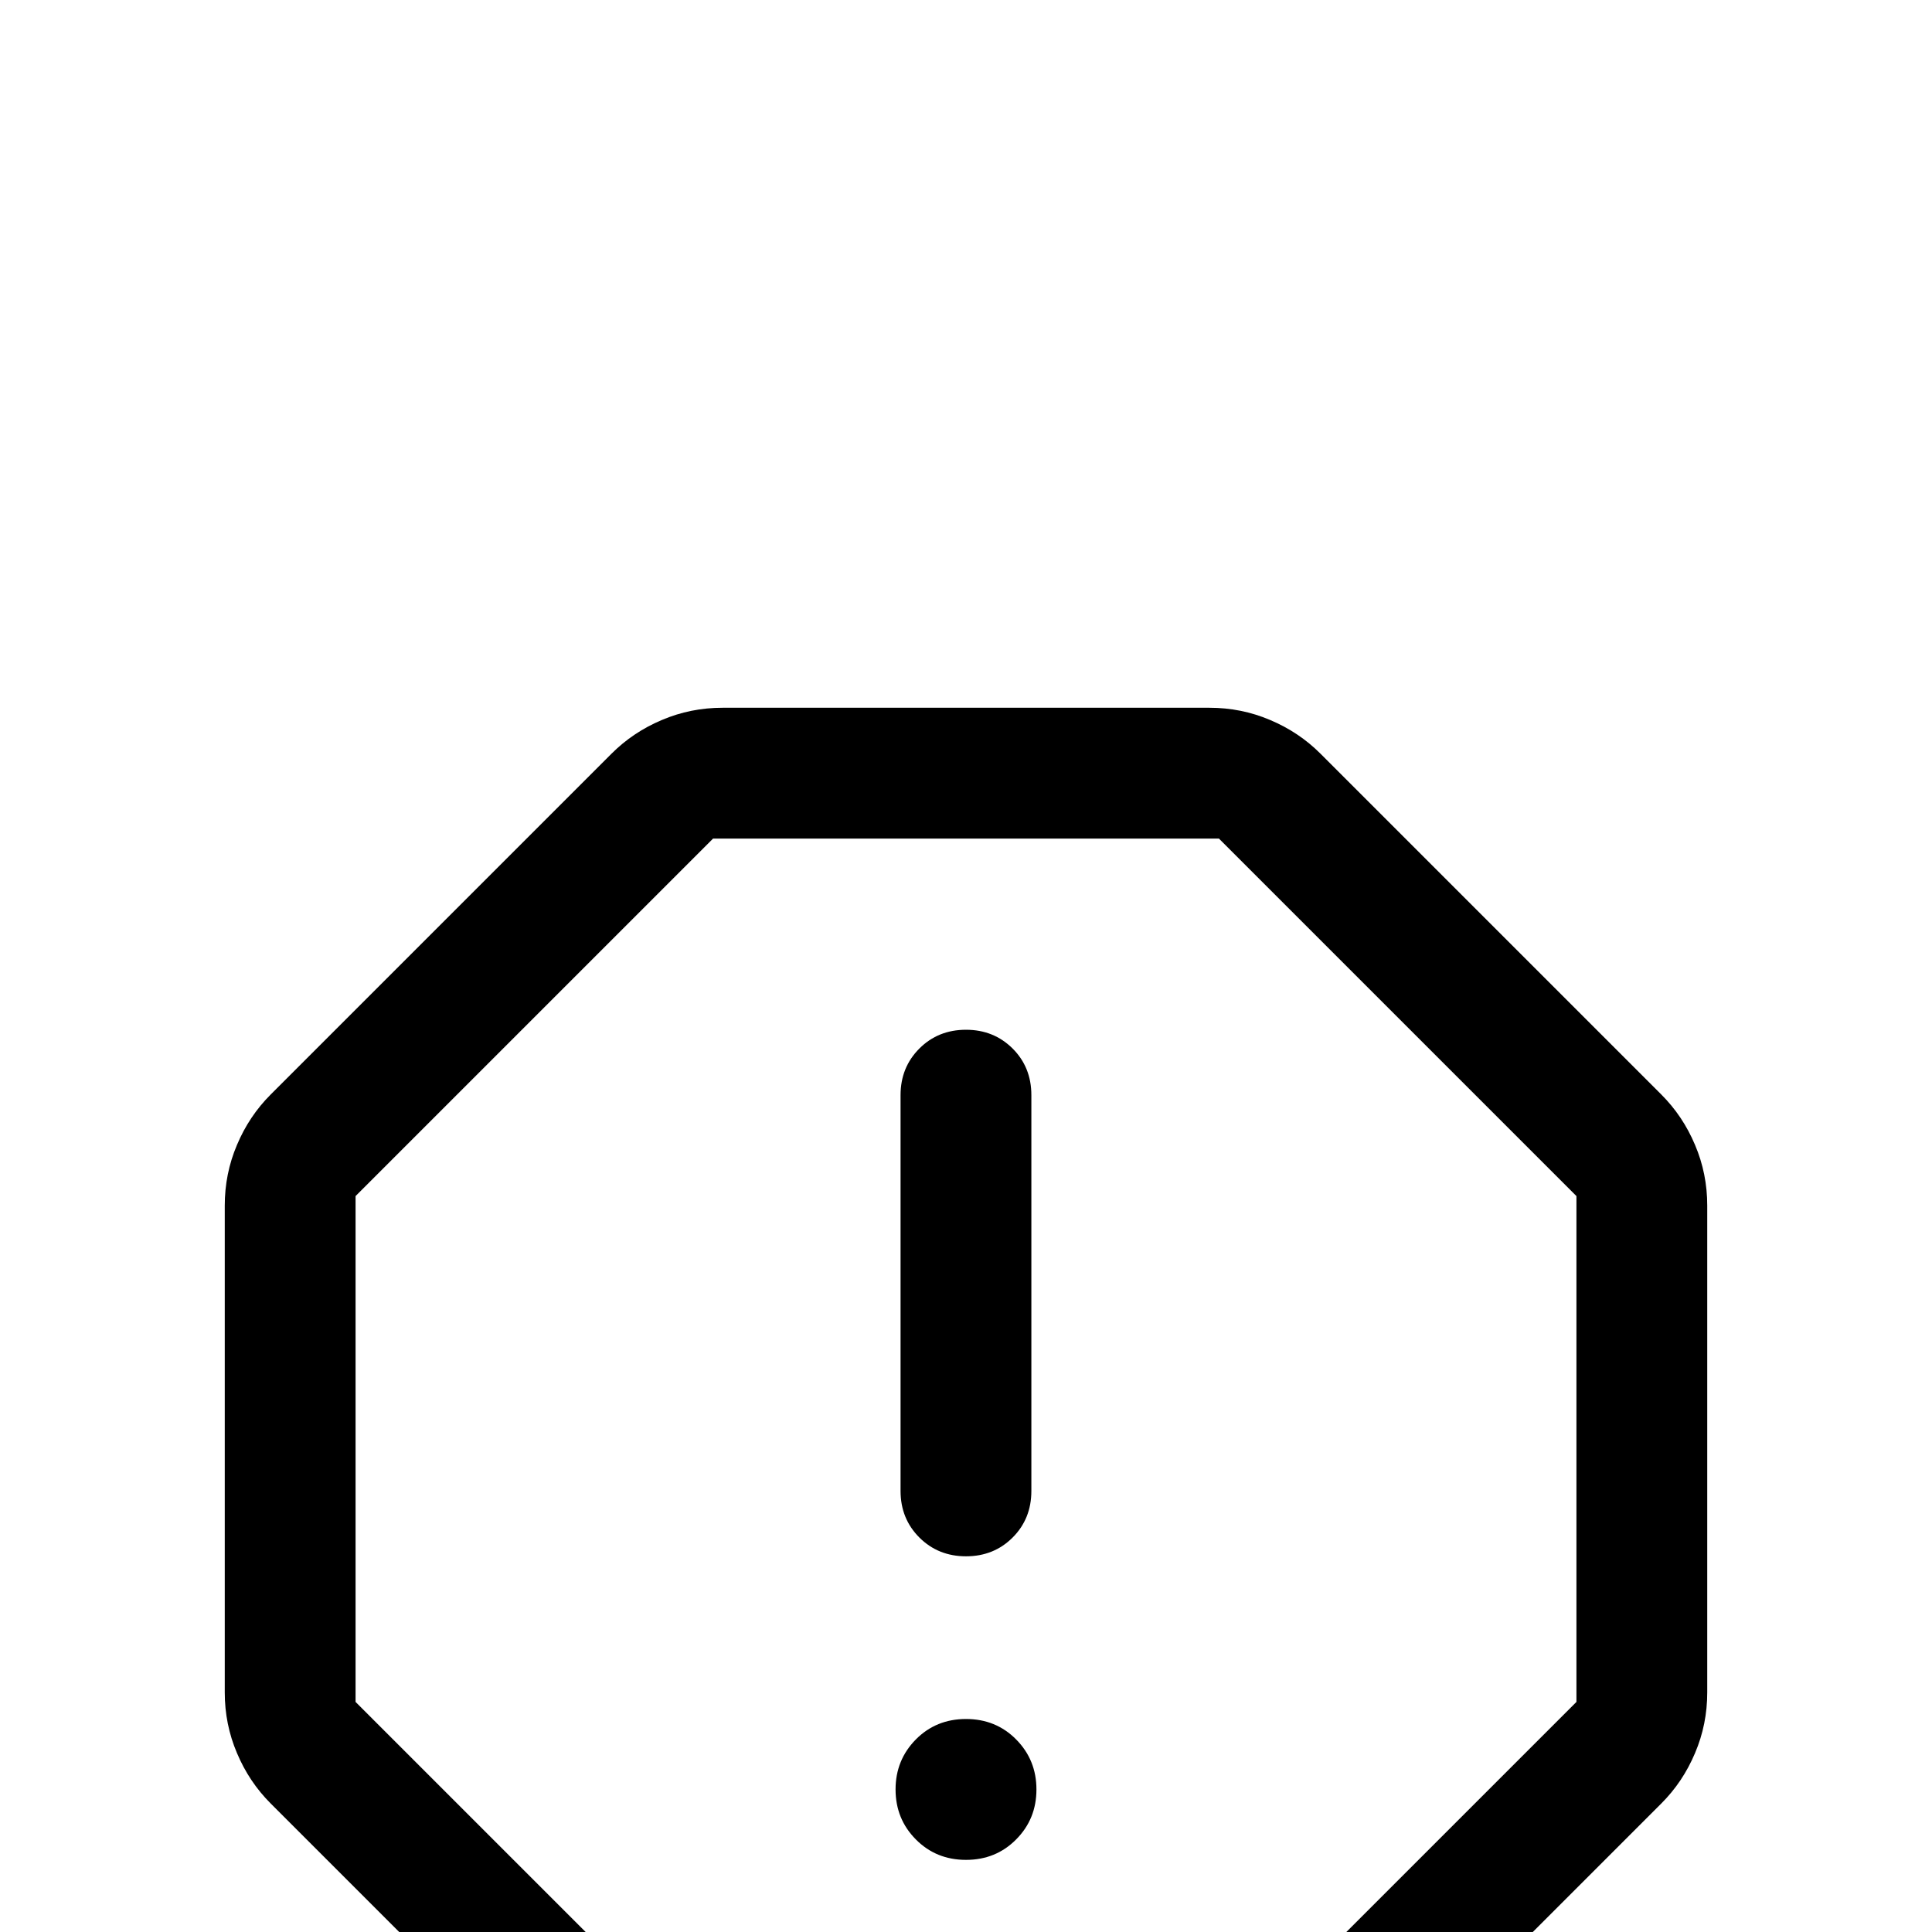
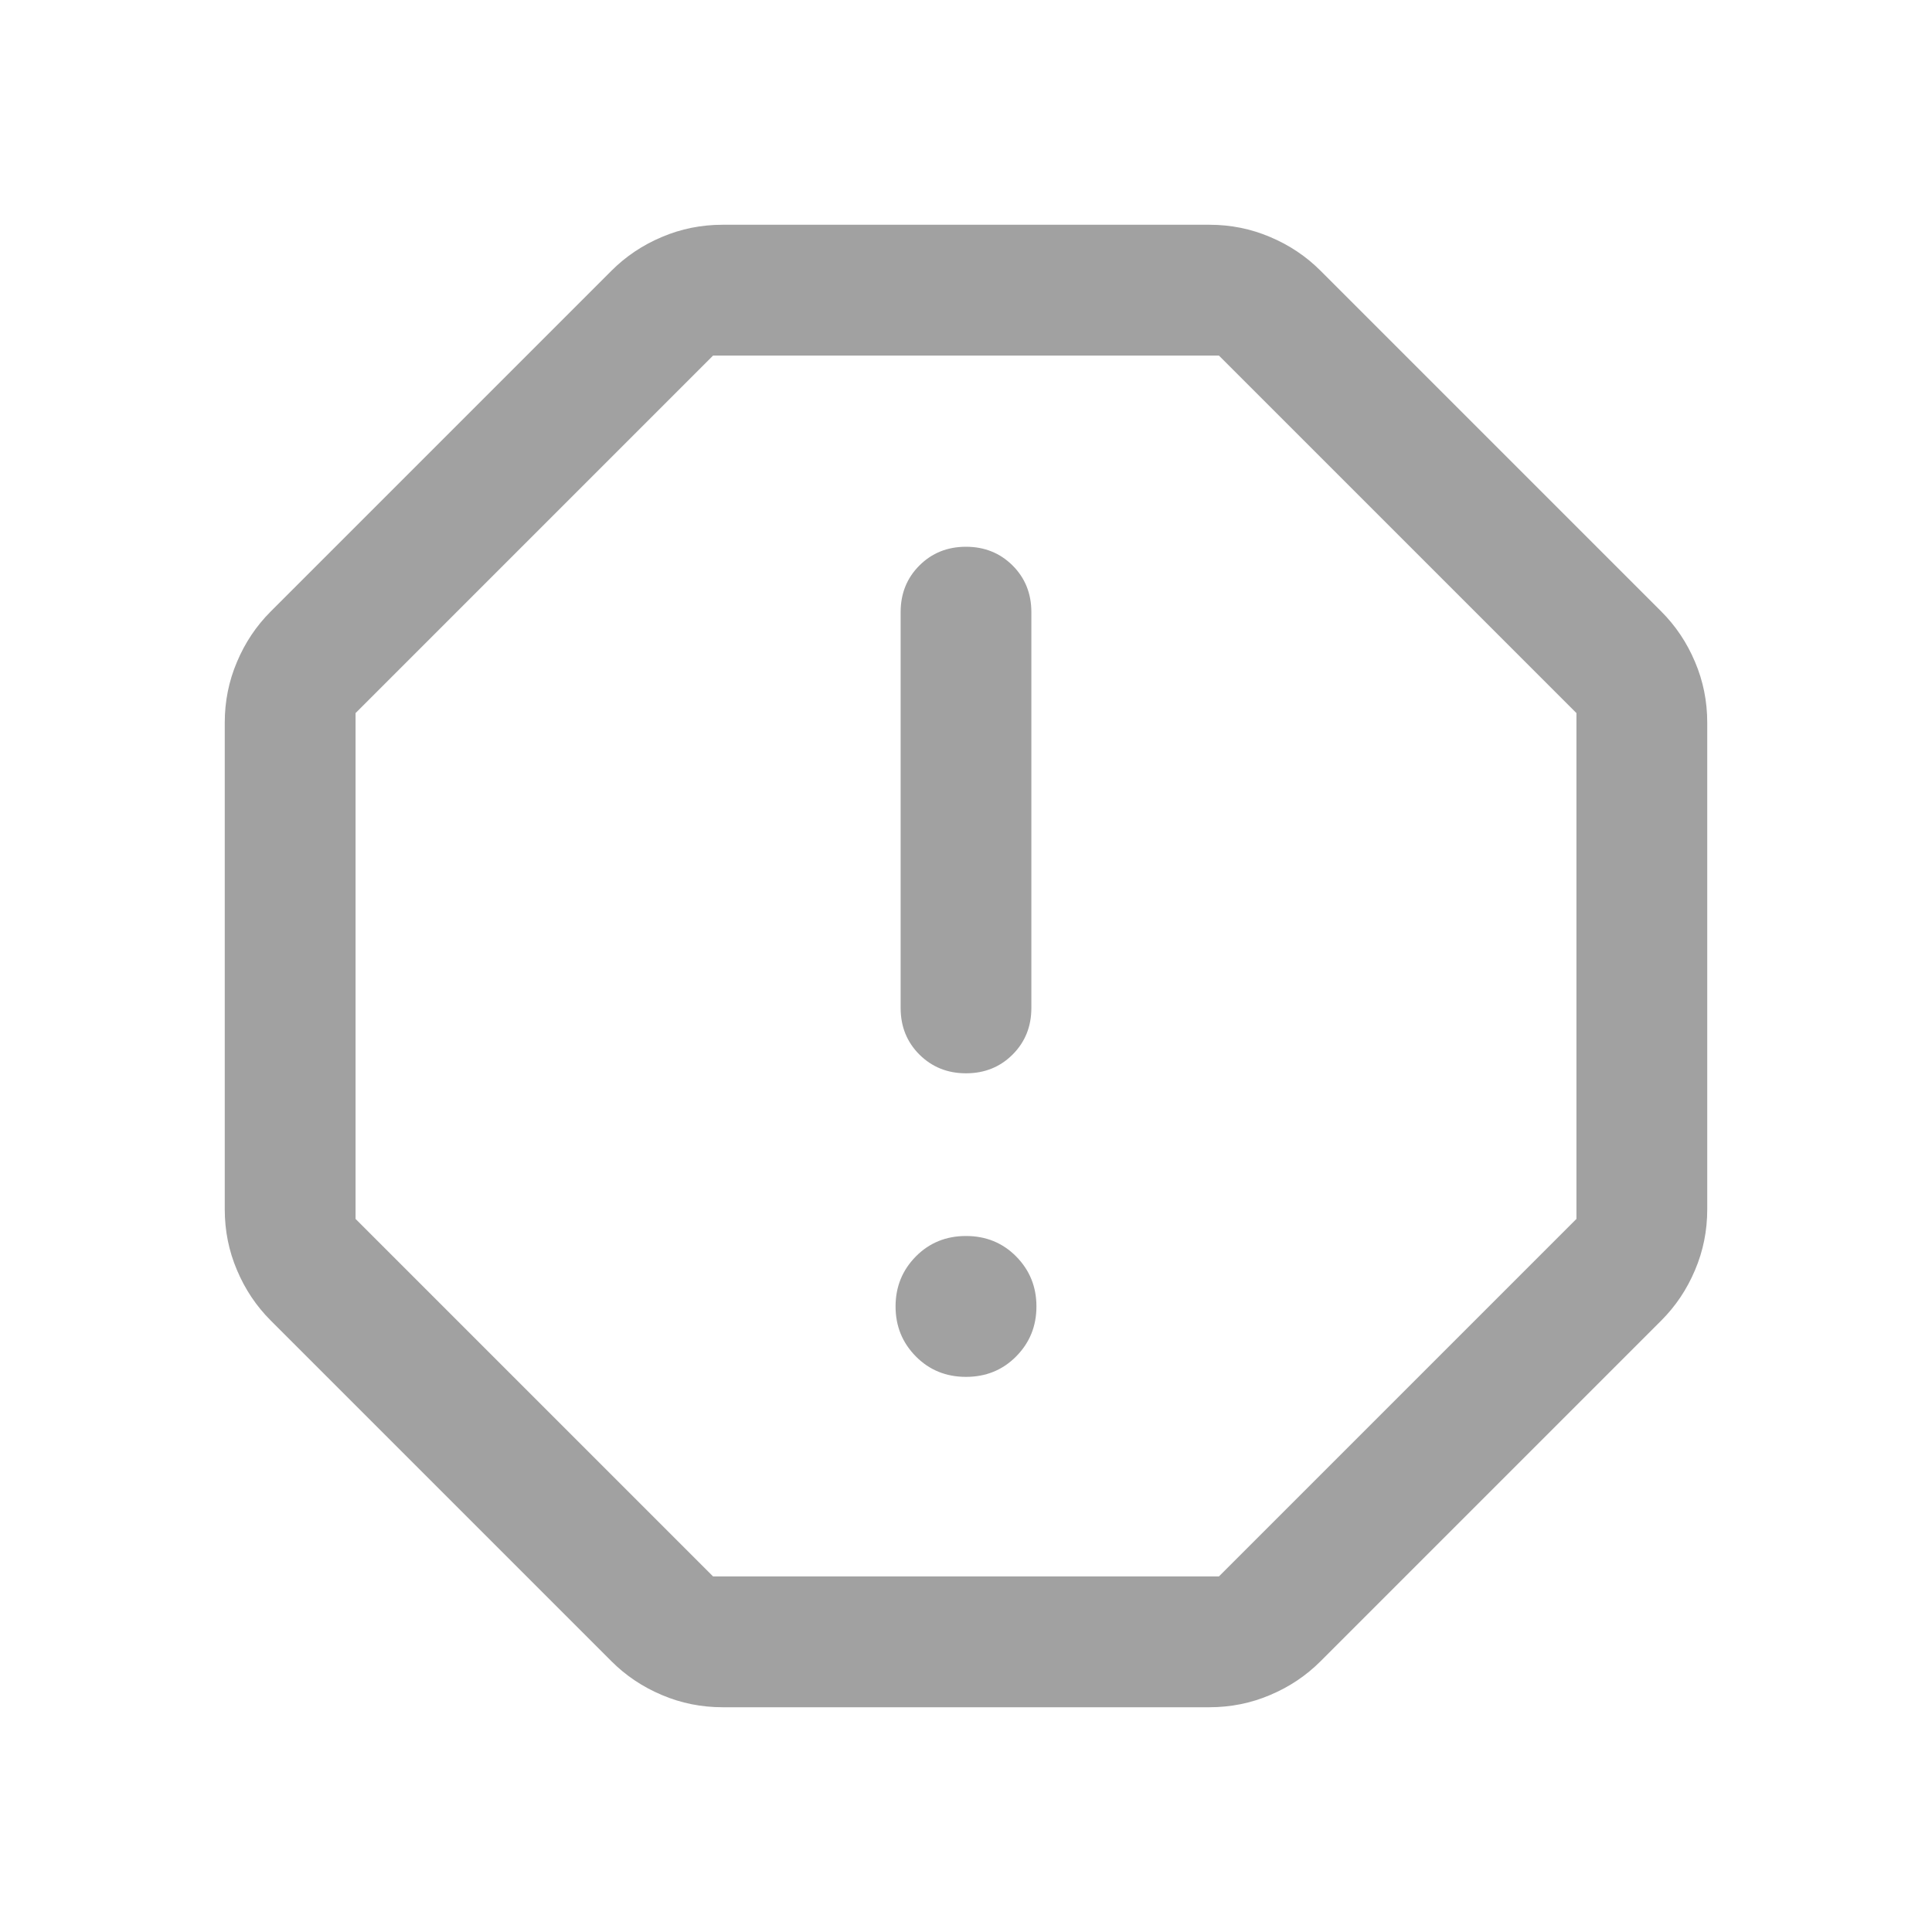
- <svg xmlns="http://www.w3.org/2000/svg" width="24" height="24" viewBox="484 200 24 24" fill="none">
-   <g>
-     <path d="M496 223.104C496.248 223.104 496.456 223.019 496.623 222.85C496.791 222.681 496.875 222.474 496.875 222.229C496.875 221.985 496.791 221.778 496.623 221.608C496.456 221.439 496.248 221.354 496 221.354C495.752 221.354 495.544 221.439 495.377 221.608C495.209 221.778 495.125 221.985 495.125 222.229C495.125 222.474 495.209 222.681 495.377 222.85C495.544 223.019 495.752 223.104 496 223.104ZM496.579 219.1C496.735 218.944 496.812 218.751 496.812 218.521V213.604C496.812 213.374 496.735 213.181 496.579 213.025C496.423 212.87 496.23 212.792 496 212.792C495.769 212.792 495.576 212.87 495.421 213.025C495.265 213.181 495.187 213.374 495.187 213.604V218.521C495.187 218.751 495.265 218.944 495.421 219.1C495.577 219.255 495.77 219.333 496 219.333C496.231 219.333 496.424 219.255 496.579 219.1ZM492.977 227.208C492.713 227.208 492.461 227.158 492.222 227.056C491.982 226.955 491.774 226.815 491.596 226.637L487.363 222.404C487.185 222.226 487.045 222.018 486.944 221.778C486.842 221.539 486.792 221.287 486.792 221.023V214.977C486.792 214.713 486.842 214.461 486.944 214.222C487.045 213.982 487.185 213.774 487.363 213.596L491.596 209.363C491.774 209.185 491.982 209.045 492.222 208.944C492.461 208.842 492.713 208.792 492.977 208.792H499.023C499.287 208.792 499.539 208.842 499.778 208.944C500.018 209.045 500.226 209.185 500.404 209.363L504.637 213.596C504.815 213.774 504.955 213.982 505.056 214.222C505.158 214.461 505.208 214.713 505.208 214.977V221.023C505.208 221.287 505.158 221.539 505.056 221.778C504.955 222.018 504.815 222.226 504.637 222.404L500.404 226.637C500.226 226.815 500.018 226.955 499.778 227.056C499.539 227.158 499.287 227.208 499.023 227.208H492.977ZM492.858 225.583H499.142L503.583 221.142V214.858L499.142 210.417H492.858L488.417 214.858V221.142L492.858 225.583Z" fill="currentColor" />
-   </g>
+ <svg xmlns="http://www.w3.org/2000/svg" width="24" height="24" viewBox="0 0 24 24" fill="none">
+   <path d="M12 17.104C12.248 17.104 12.456 17.019 12.623 16.85C12.791 16.68 12.875 16.474 12.875 16.229C12.875 15.985 12.791 15.778 12.623 15.608C12.456 15.439 12.248 15.354 12 15.354C11.752 15.354 11.544 15.439 11.377 15.608C11.209 15.778 11.125 15.985 11.125 16.229C11.125 16.474 11.209 16.68 11.377 16.85C11.544 17.019 11.752 17.104 12 17.104ZM12.579 13.1C12.735 12.944 12.812 12.751 12.812 12.521V7.604C12.812 7.374 12.735 7.181 12.579 7.025C12.423 6.87 12.23 6.792 12 6.792C11.769 6.792 11.576 6.87 11.421 7.025C11.265 7.181 11.188 7.374 11.188 7.604V12.521C11.188 12.751 11.265 12.944 11.421 13.1C11.577 13.255 11.77 13.333 12 13.333C12.231 13.333 12.424 13.255 12.579 13.1ZM8.977 21.208C8.713 21.208 8.461 21.158 8.222 21.056C7.982 20.955 7.774 20.815 7.596 20.637L3.363 16.404C3.185 16.226 3.045 16.018 2.944 15.778C2.842 15.539 2.792 15.287 2.792 15.023V8.977C2.792 8.713 2.842 8.461 2.944 8.222C3.045 7.982 3.185 7.774 3.363 7.596L7.596 3.363C7.774 3.185 7.982 3.045 8.222 2.944C8.461 2.842 8.713 2.792 8.977 2.792H15.023C15.287 2.792 15.539 2.842 15.778 2.944C16.018 3.045 16.226 3.185 16.404 3.363L20.637 7.596C20.815 7.774 20.955 7.982 21.056 8.222C21.158 8.461 21.208 8.713 21.208 8.977V15.023C21.208 15.287 21.158 15.539 21.056 15.778C20.955 16.018 20.815 16.226 20.637 16.404L16.404 20.637C16.226 20.815 16.018 20.955 15.778 21.056C15.539 21.158 15.287 21.208 15.023 21.208H8.977ZM8.858 19.583H15.142L19.583 15.142V8.858L15.142 4.417H8.858L4.417 8.858V15.142L8.858 19.583Z" fill="#A1A1A1" />
</svg>
